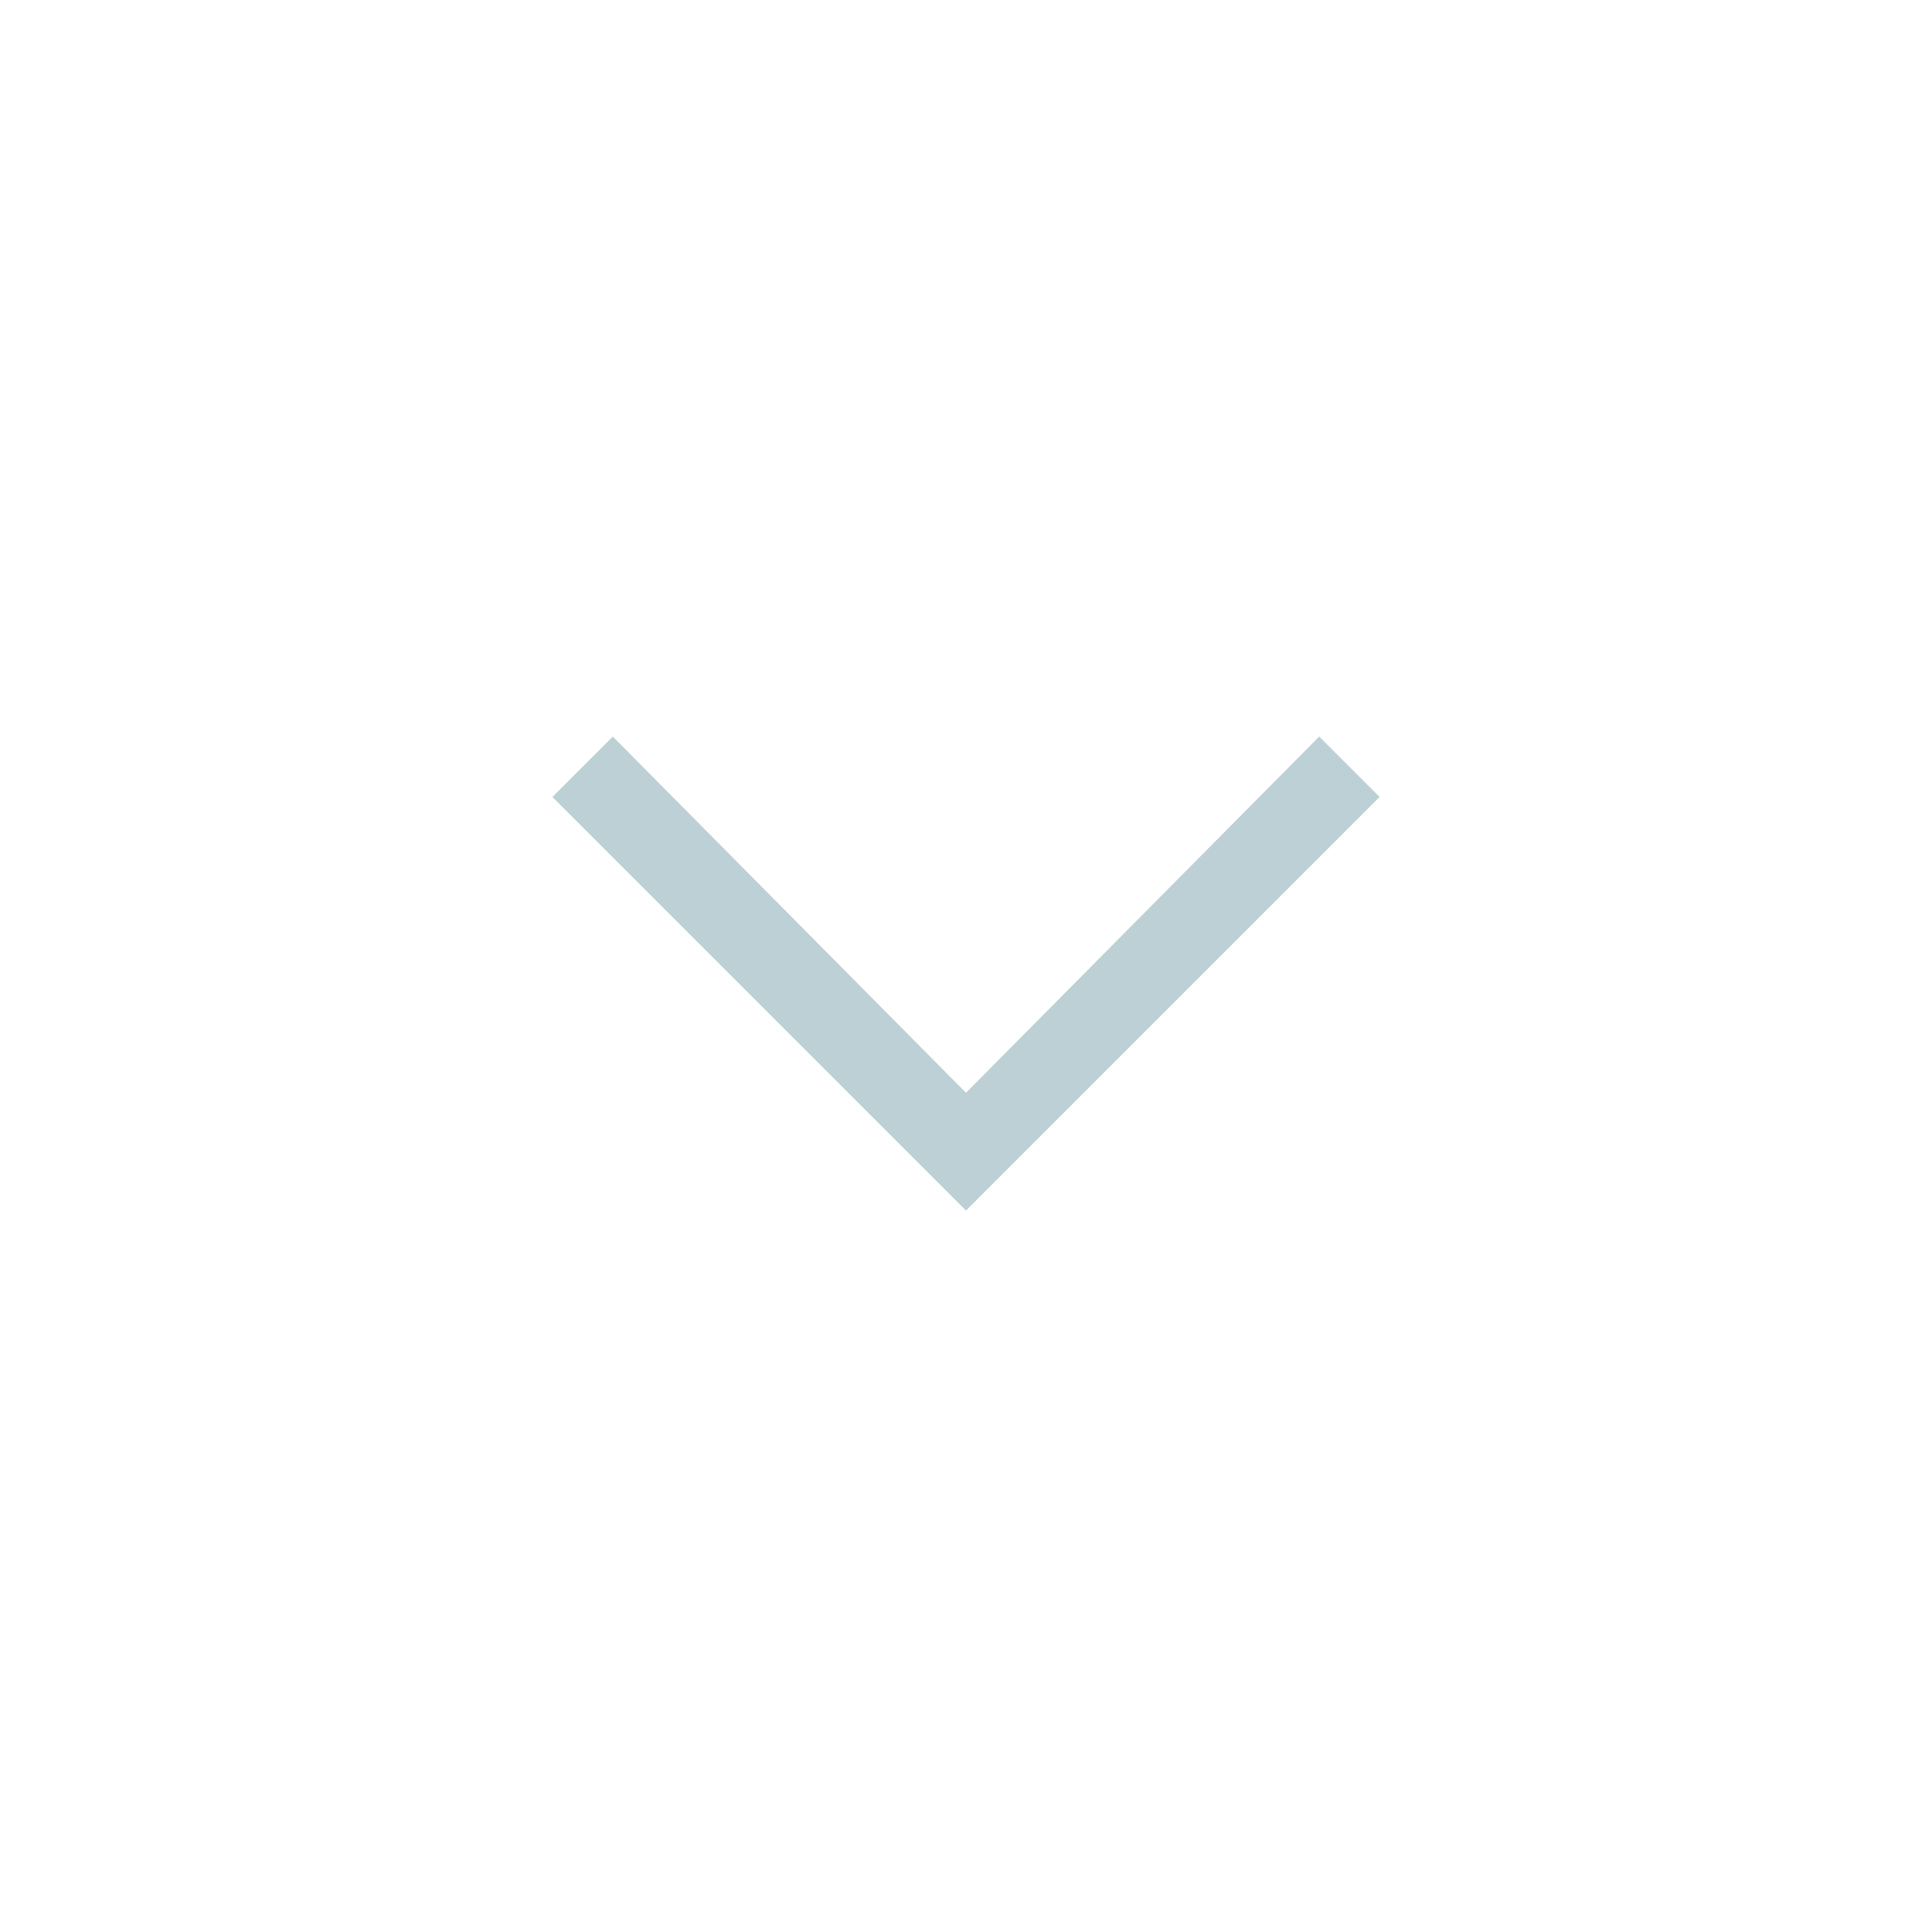
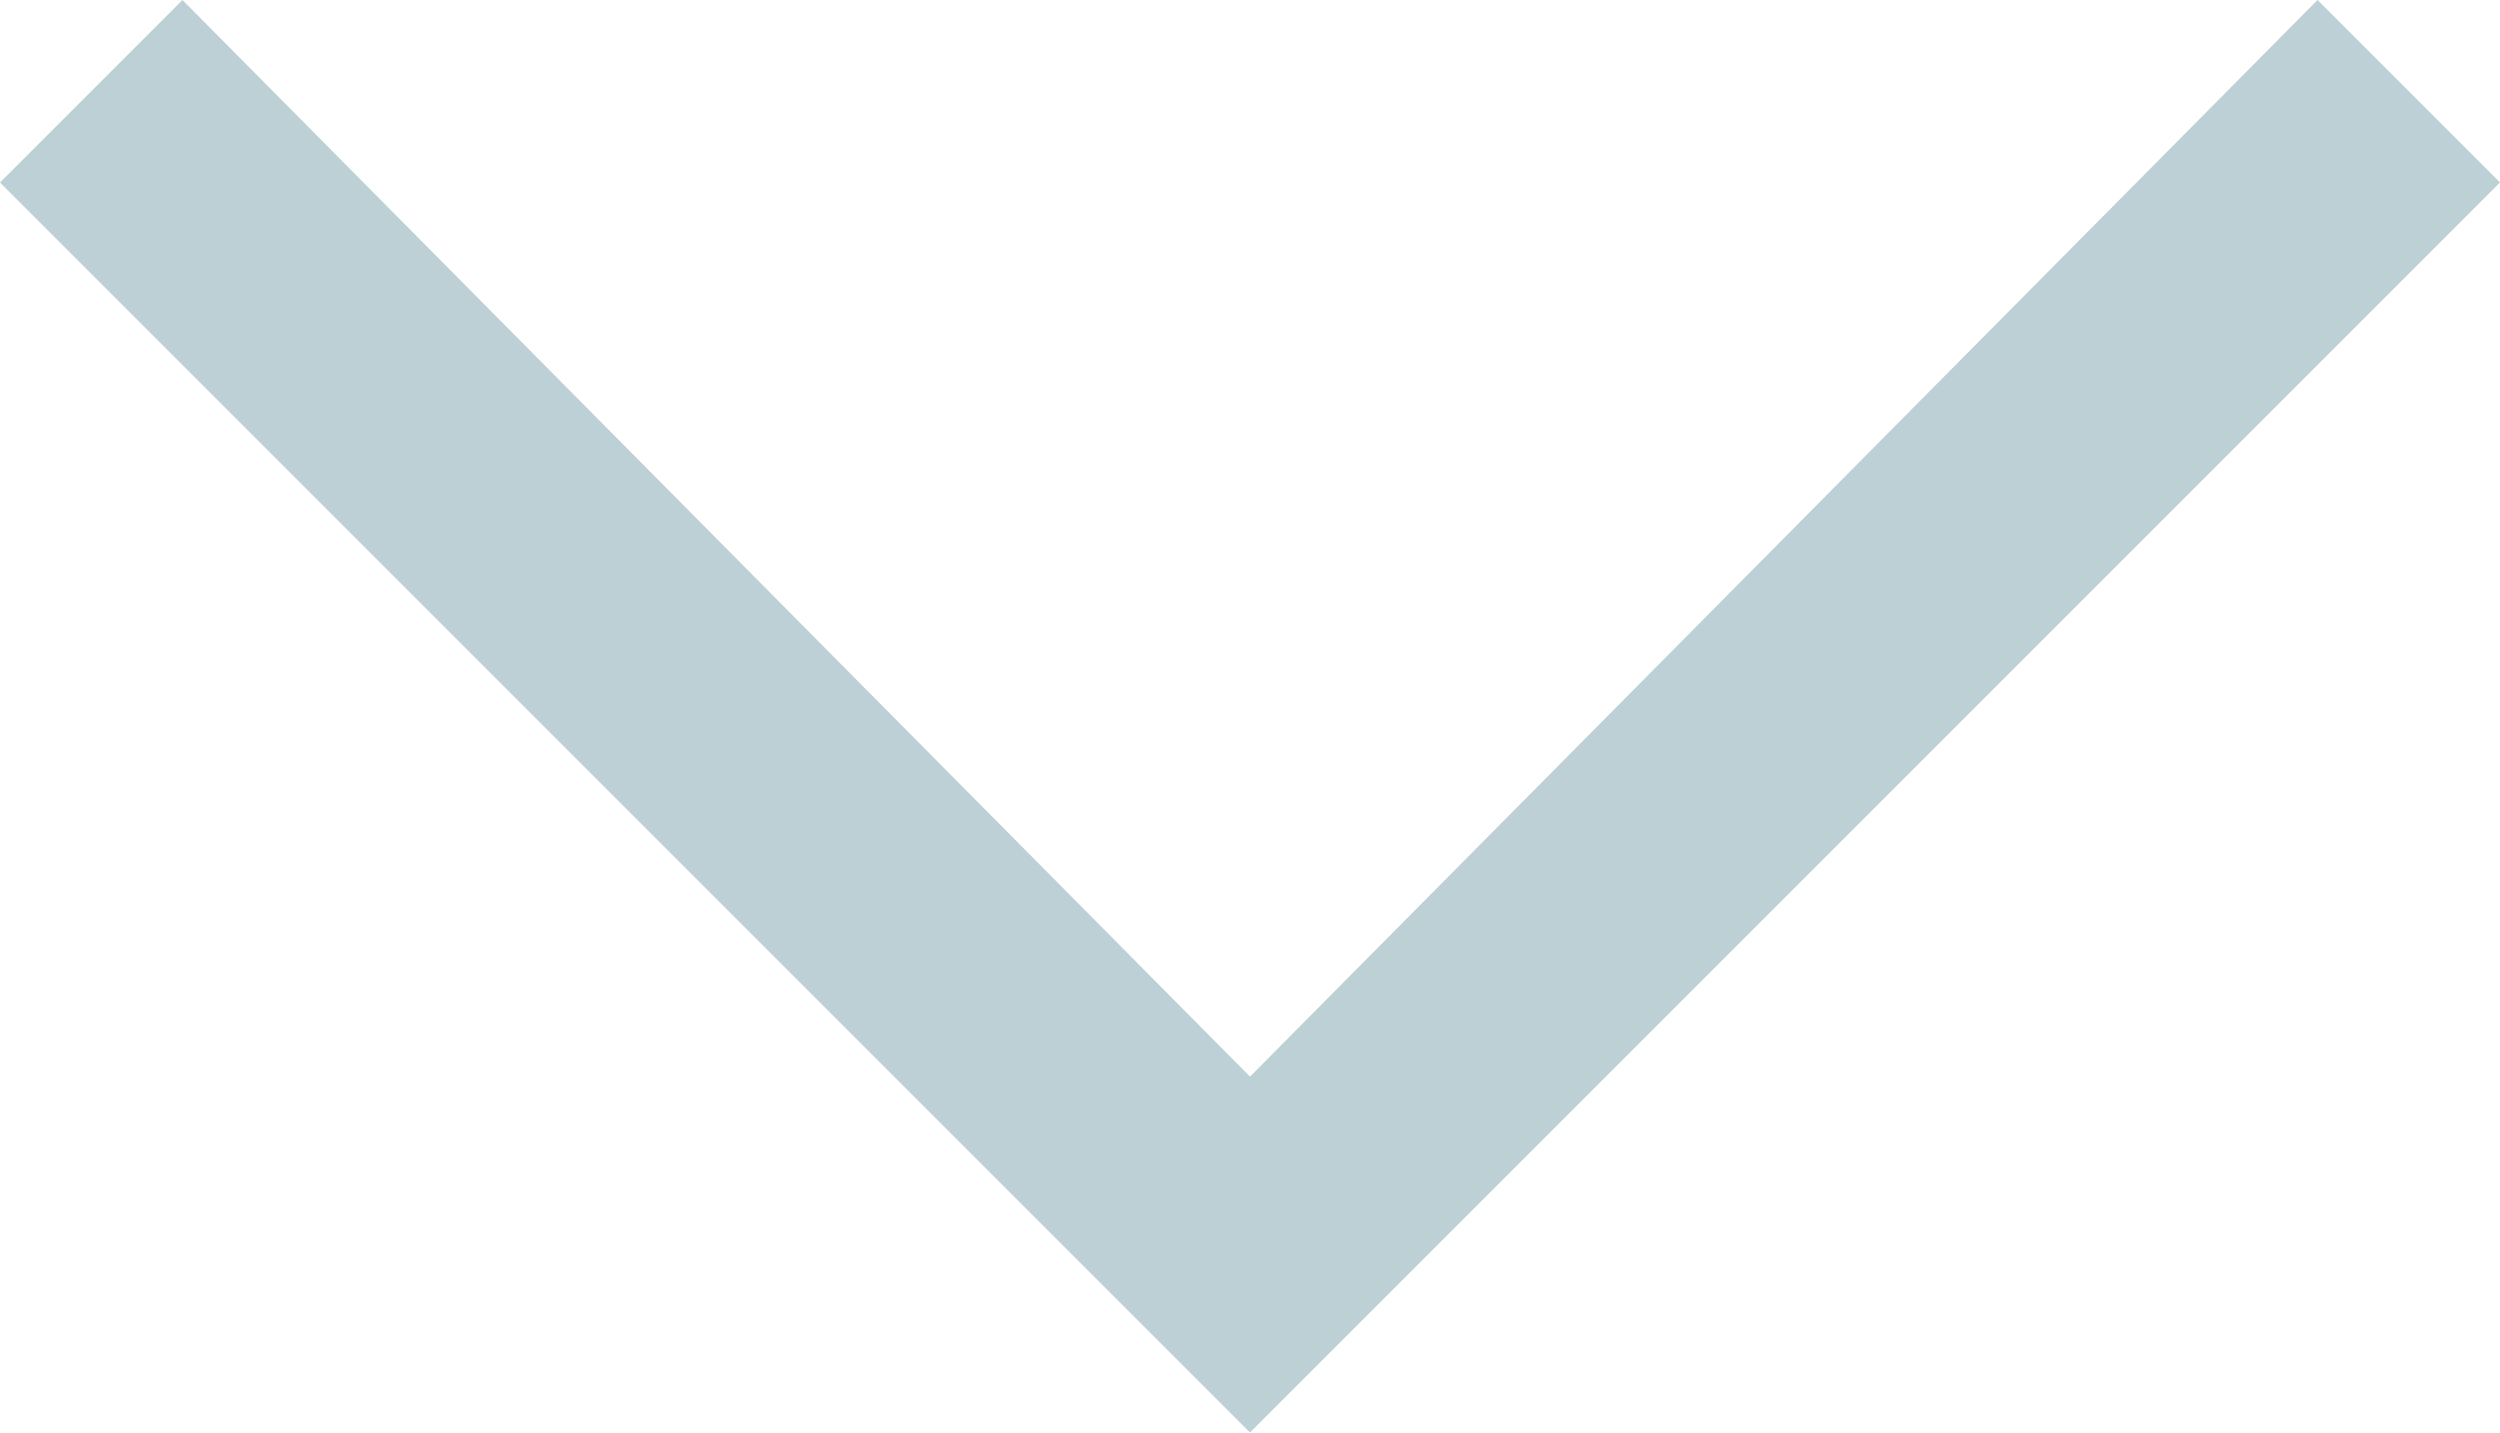
- <svg xmlns="http://www.w3.org/2000/svg" id="Layer_1" style="enable-background:new 0 0 64 64;" version="1.1" viewBox="0 0 64 64" xml:space="preserve">
+ <svg xmlns="http://www.w3.org/2000/svg" version="1.1" id="Layer_1" x="0px" y="0px" viewBox="0 0 27.4 15.7" style="enable-background:new 0 0 27.4 15.7;" xml:space="preserve">
  <style type="text/css">
	.st0{fill:#BCD0D5;}
</style>
  <g>
    <g id="Icon-Chevron-Left" transform="translate(237, 335)">
-       <polyline class="st0" id="Fill-35" points="-218.7,-308.6 -216.7,-310.6 -205,-298.8 -193.3,-310.6 -191.3,-308.6 -205,-294.9      -218.7,-308.6    " />
+       <polyline id="Fill-35" class="st0" points="-237,-333 -235,-335 -223.3,-323.2 -211.6,-335 -209.6,-333 -223.3,-319.3 -237,-333       " />
    </g>
  </g>
</svg>
